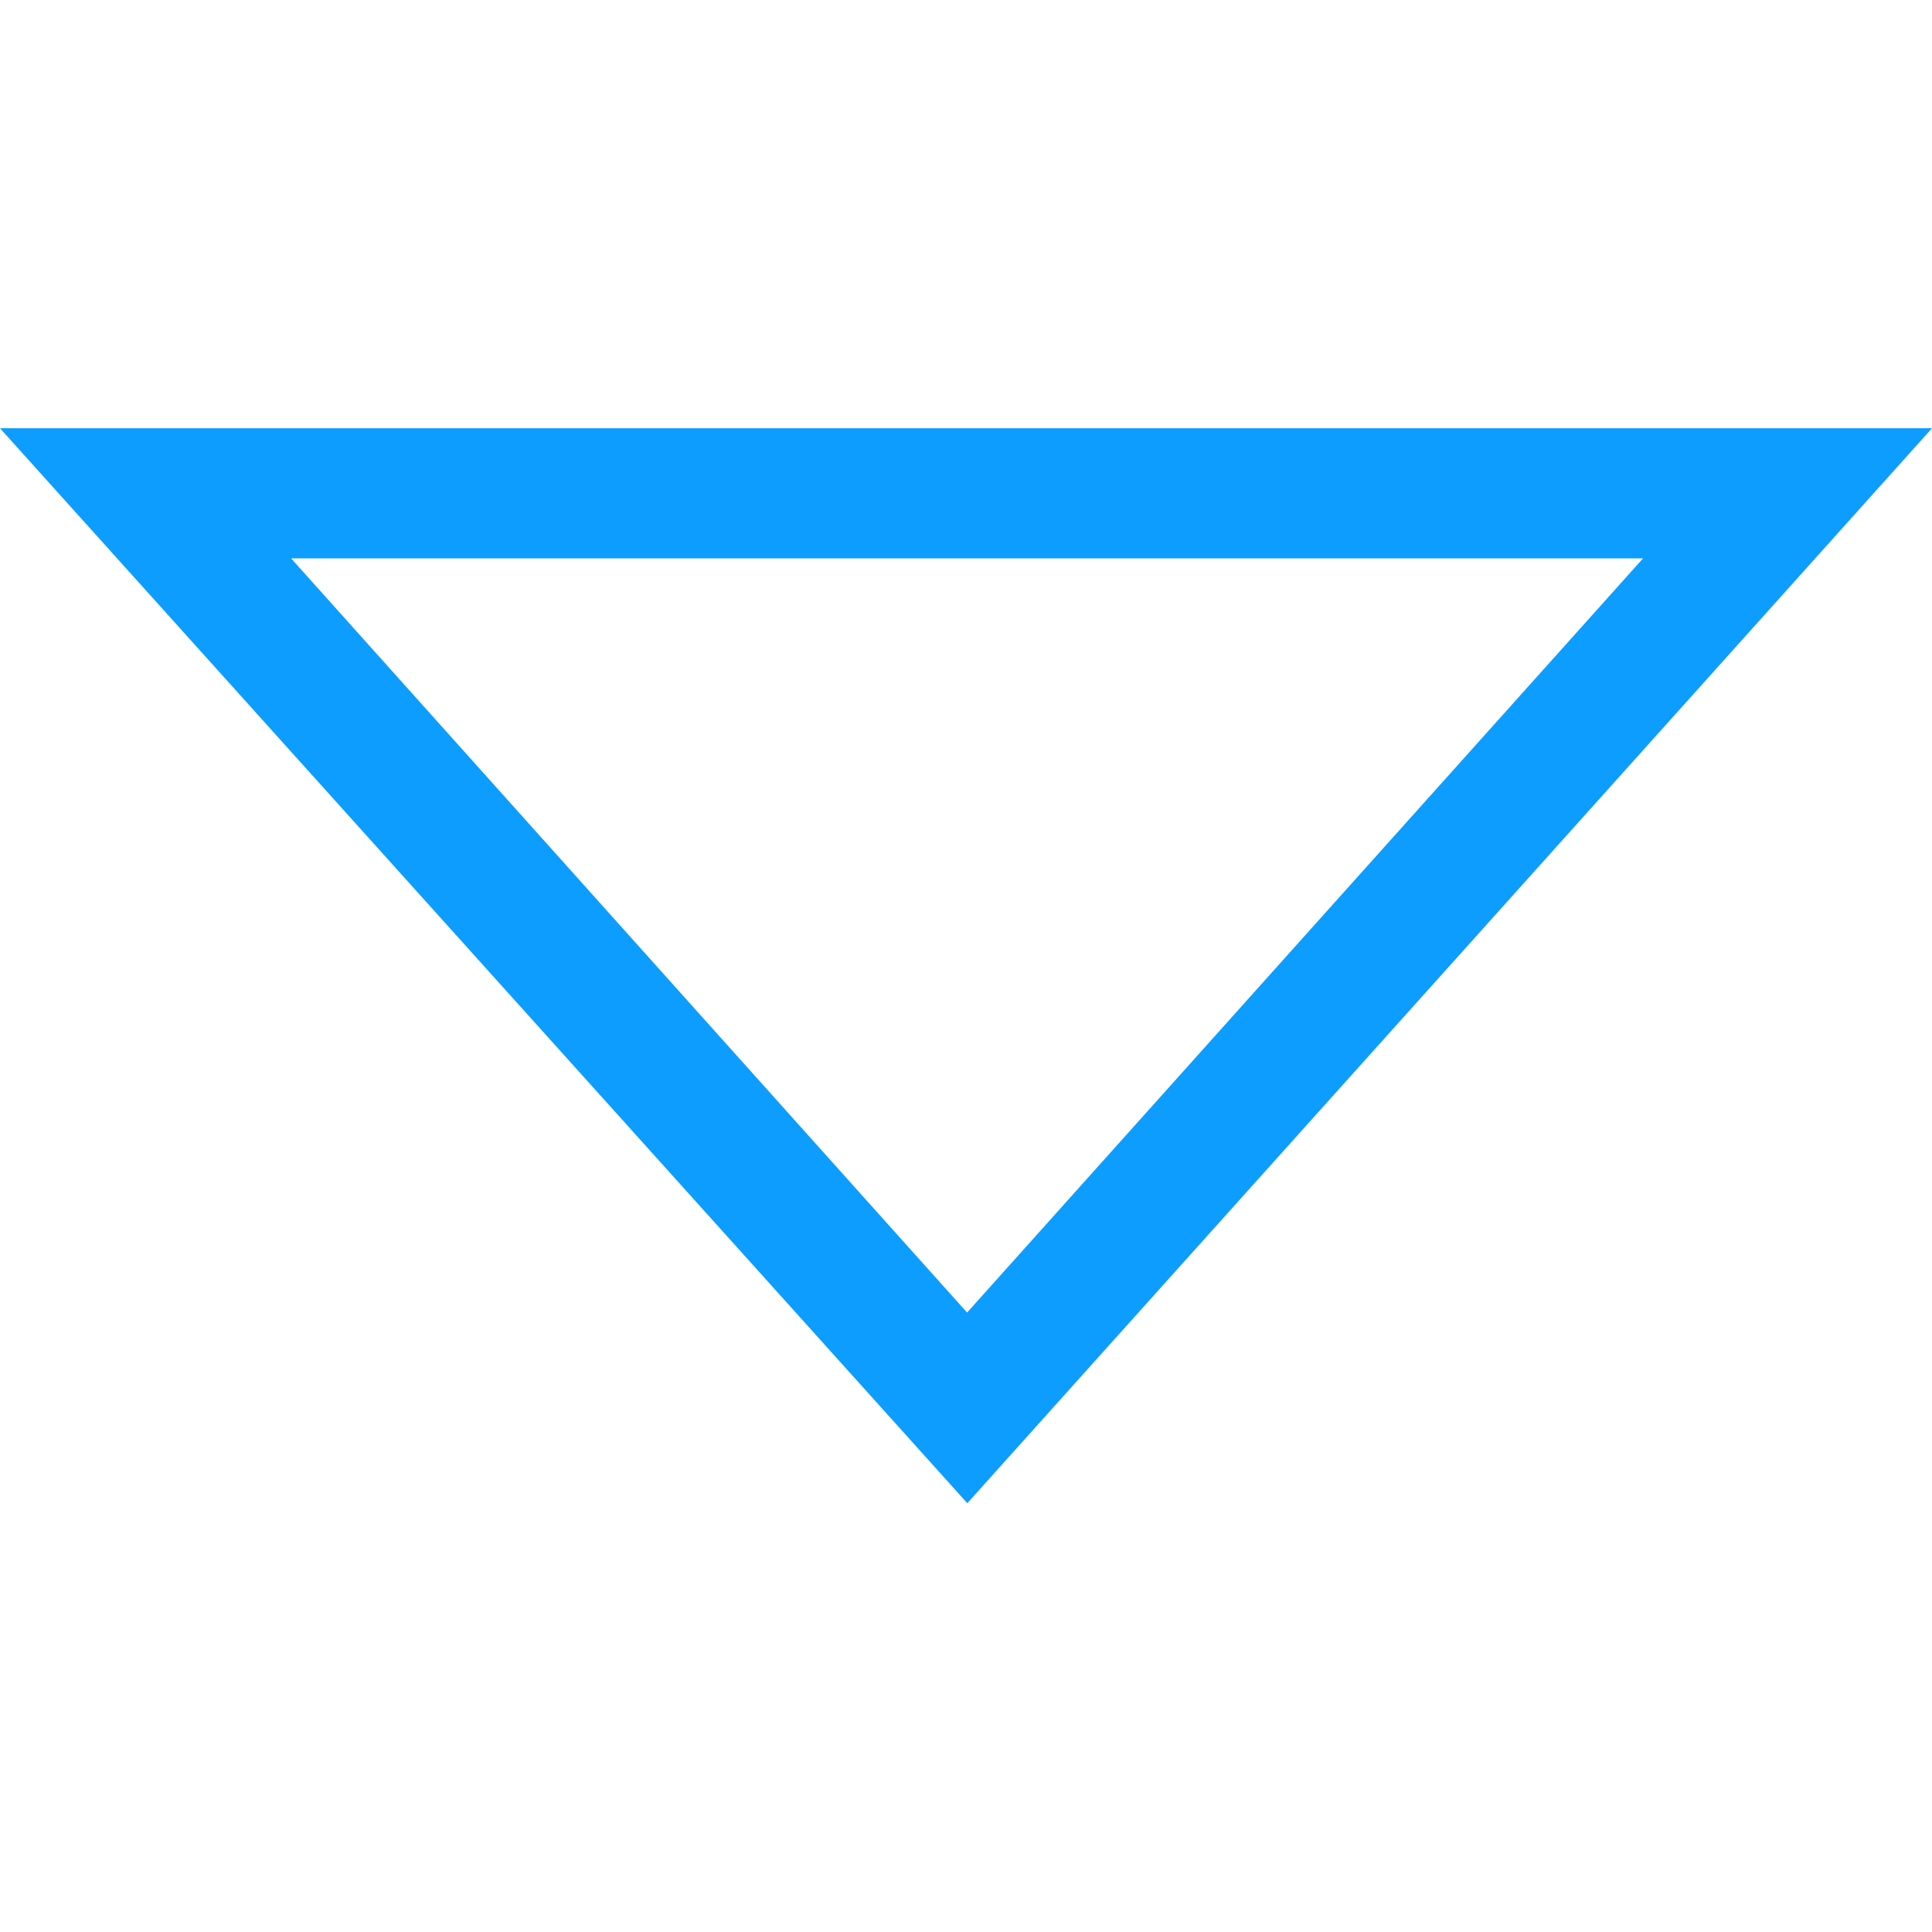
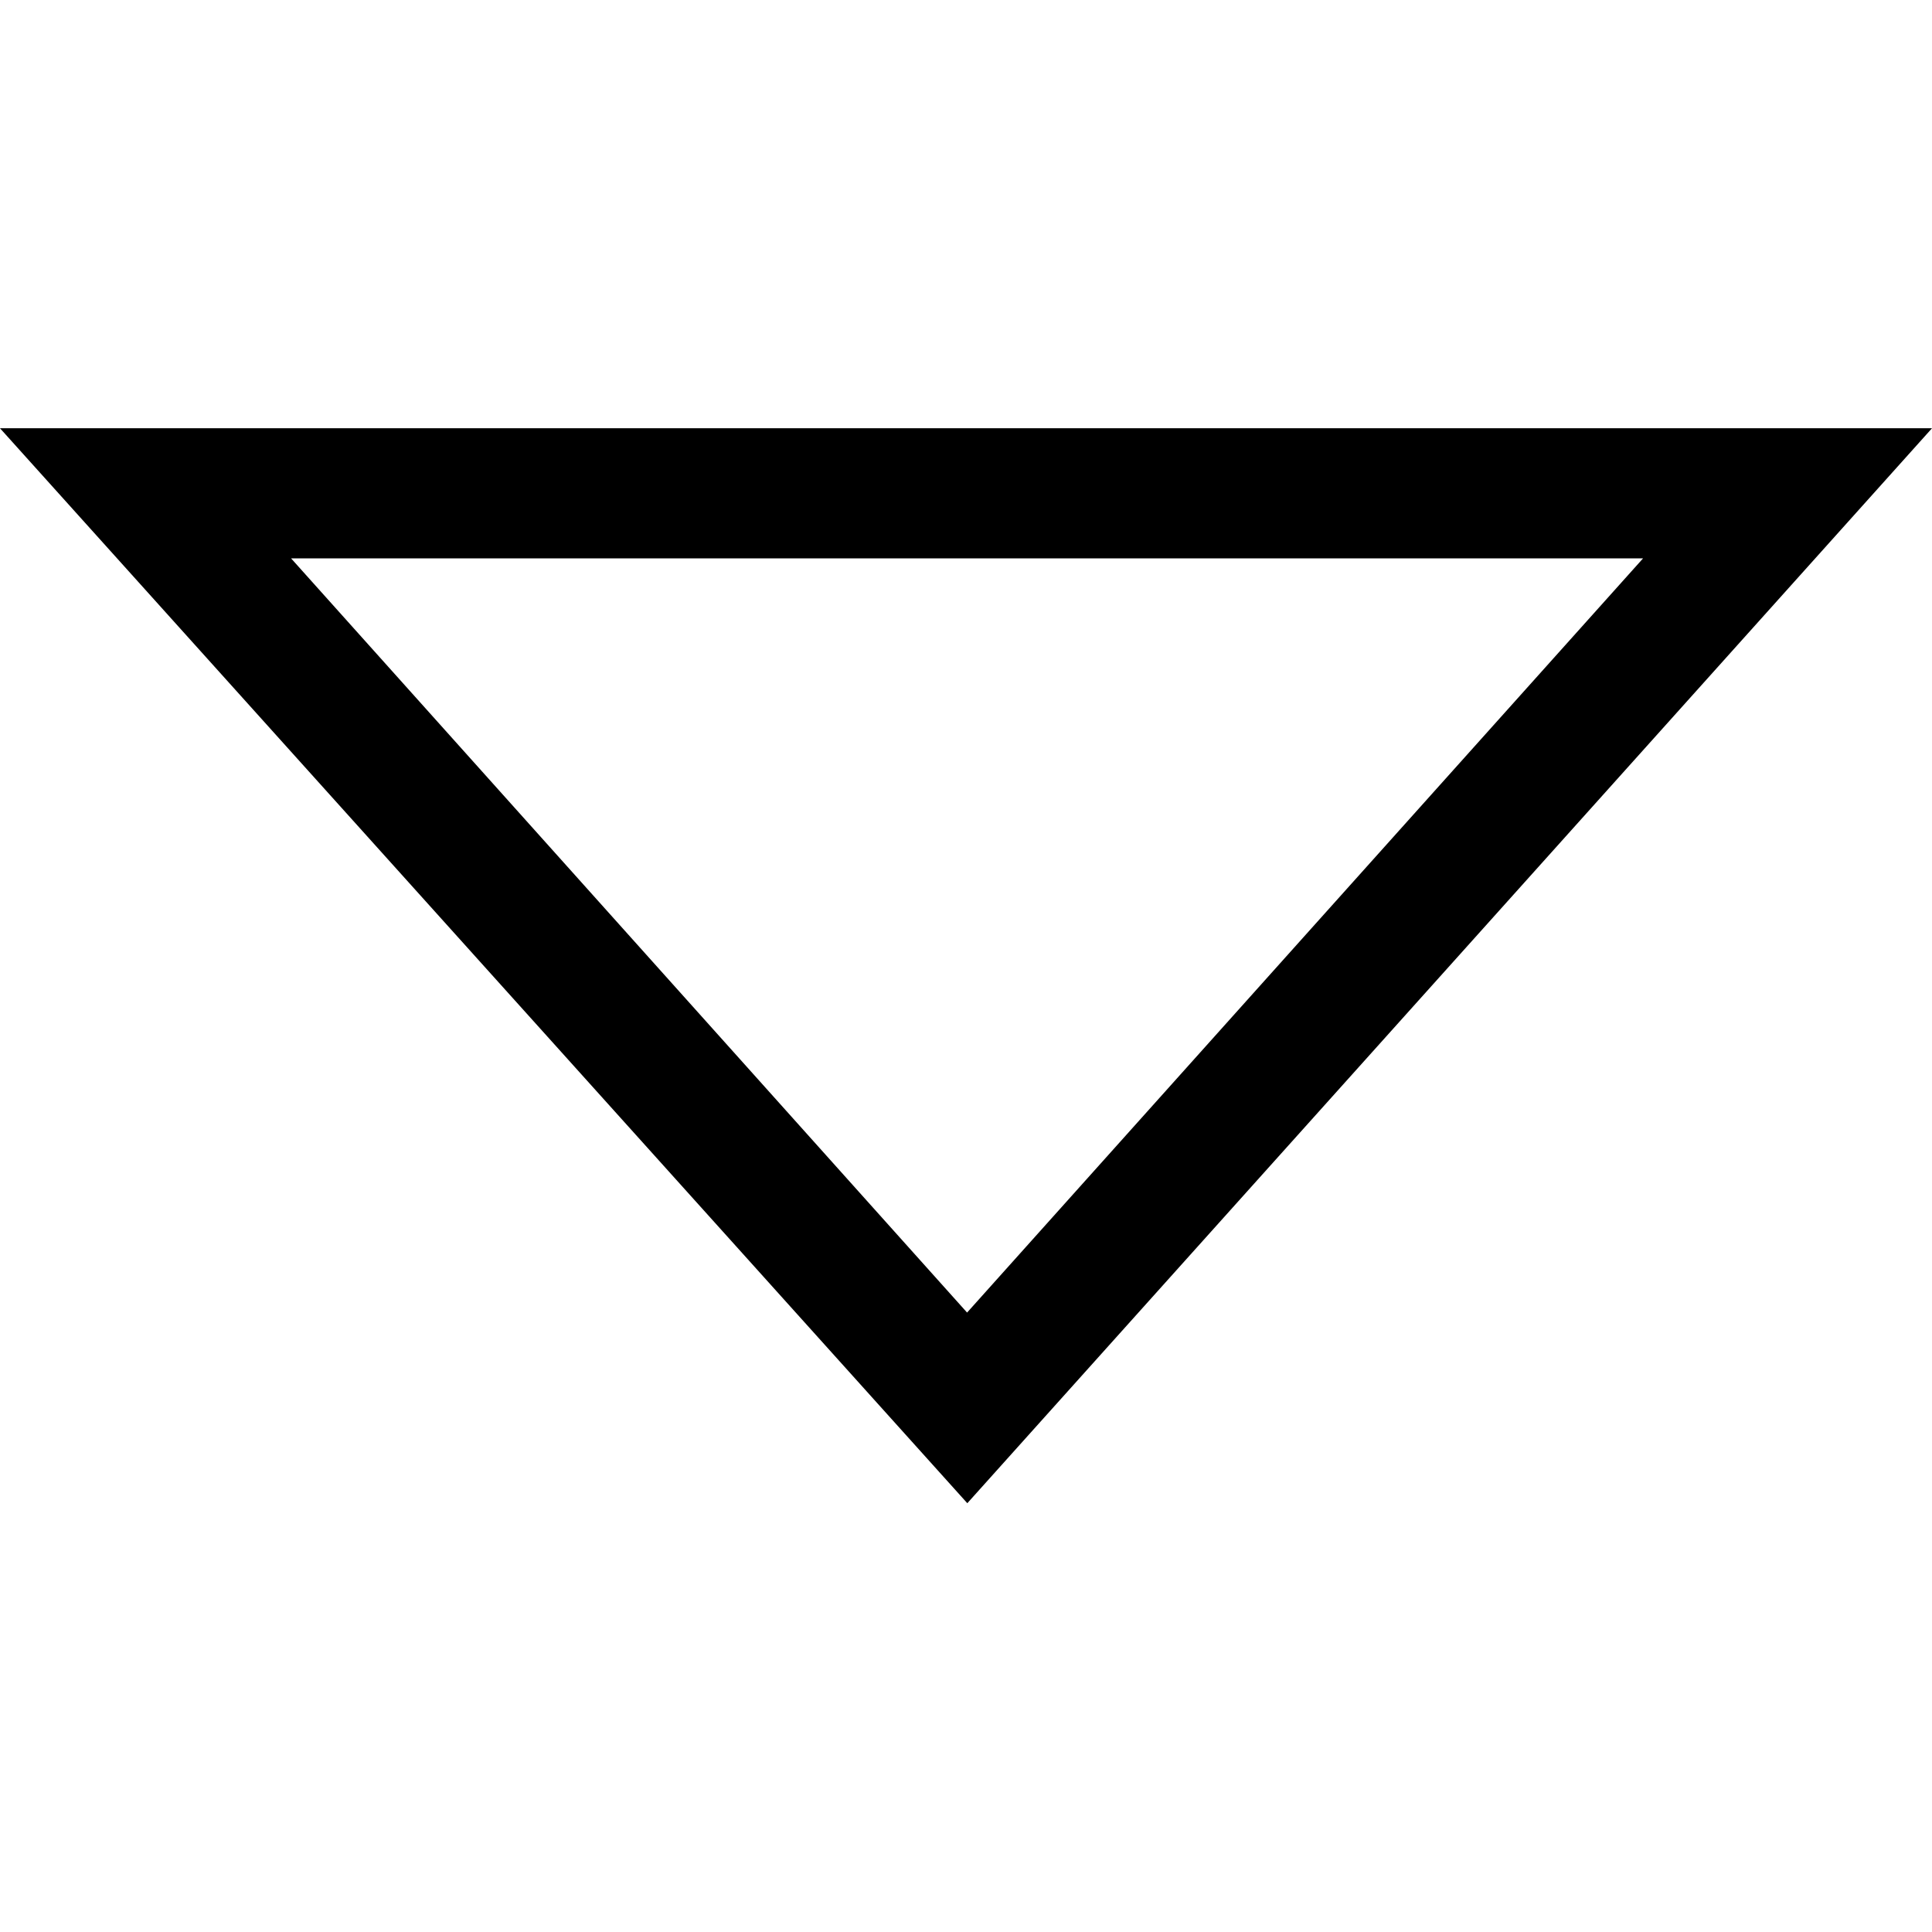
<svg xmlns="http://www.w3.org/2000/svg" width="500" height="500" viewBox="0 0 500 500" fill="none">
-   <path d="M0 110.833H500C414.882 205.67 333.663 296.236 250.34 389.031C166.956 296.36 85.799 206.166 0 110.833ZM250.279 339.693C309.768 273.332 366.597 209.88 425.22 144.509H75.337C134.642 210.685 190.789 273.332 250.279 339.693Z" fill="#0C9DFE" />
+   <path d="M0 110.833H500C414.882 205.67 333.663 296.236 250.34 389.031C166.956 296.36 85.799 206.166 0 110.833ZM250.279 339.693C309.768 273.332 366.597 209.88 425.22 144.509H75.337C134.642 210.685 190.789 273.332 250.279 339.693Z" fill="black" />
</svg>
